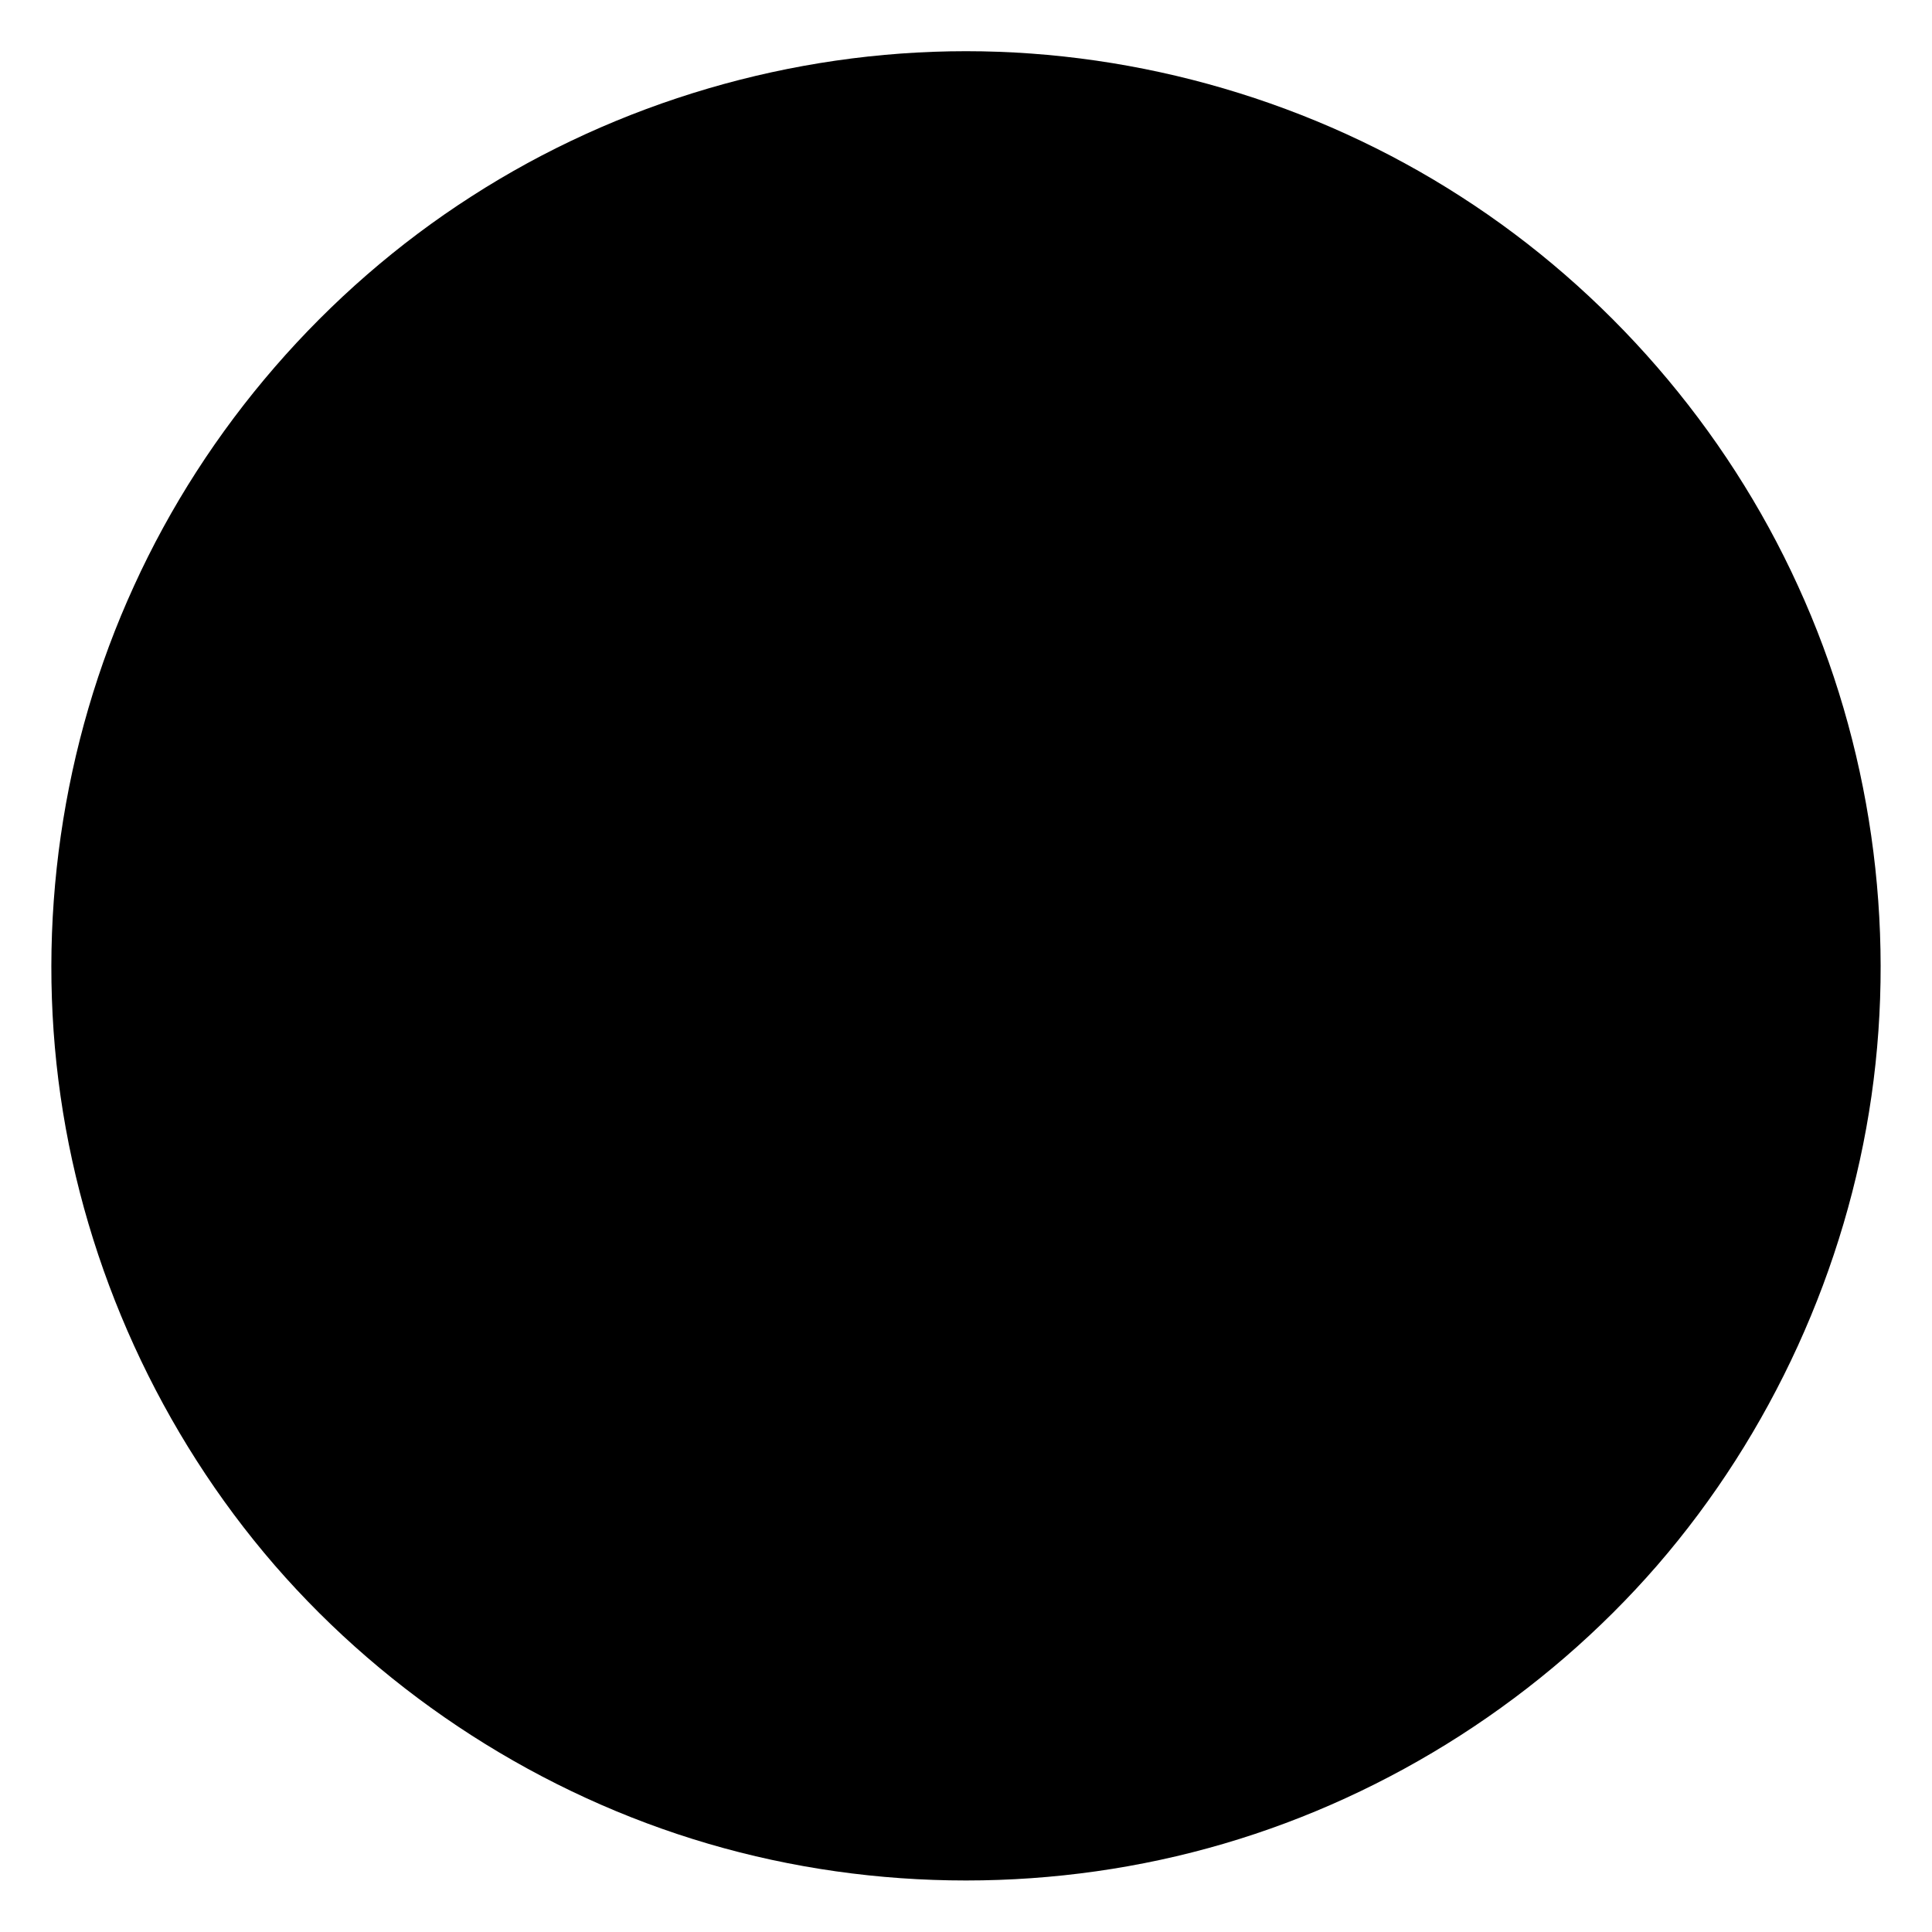
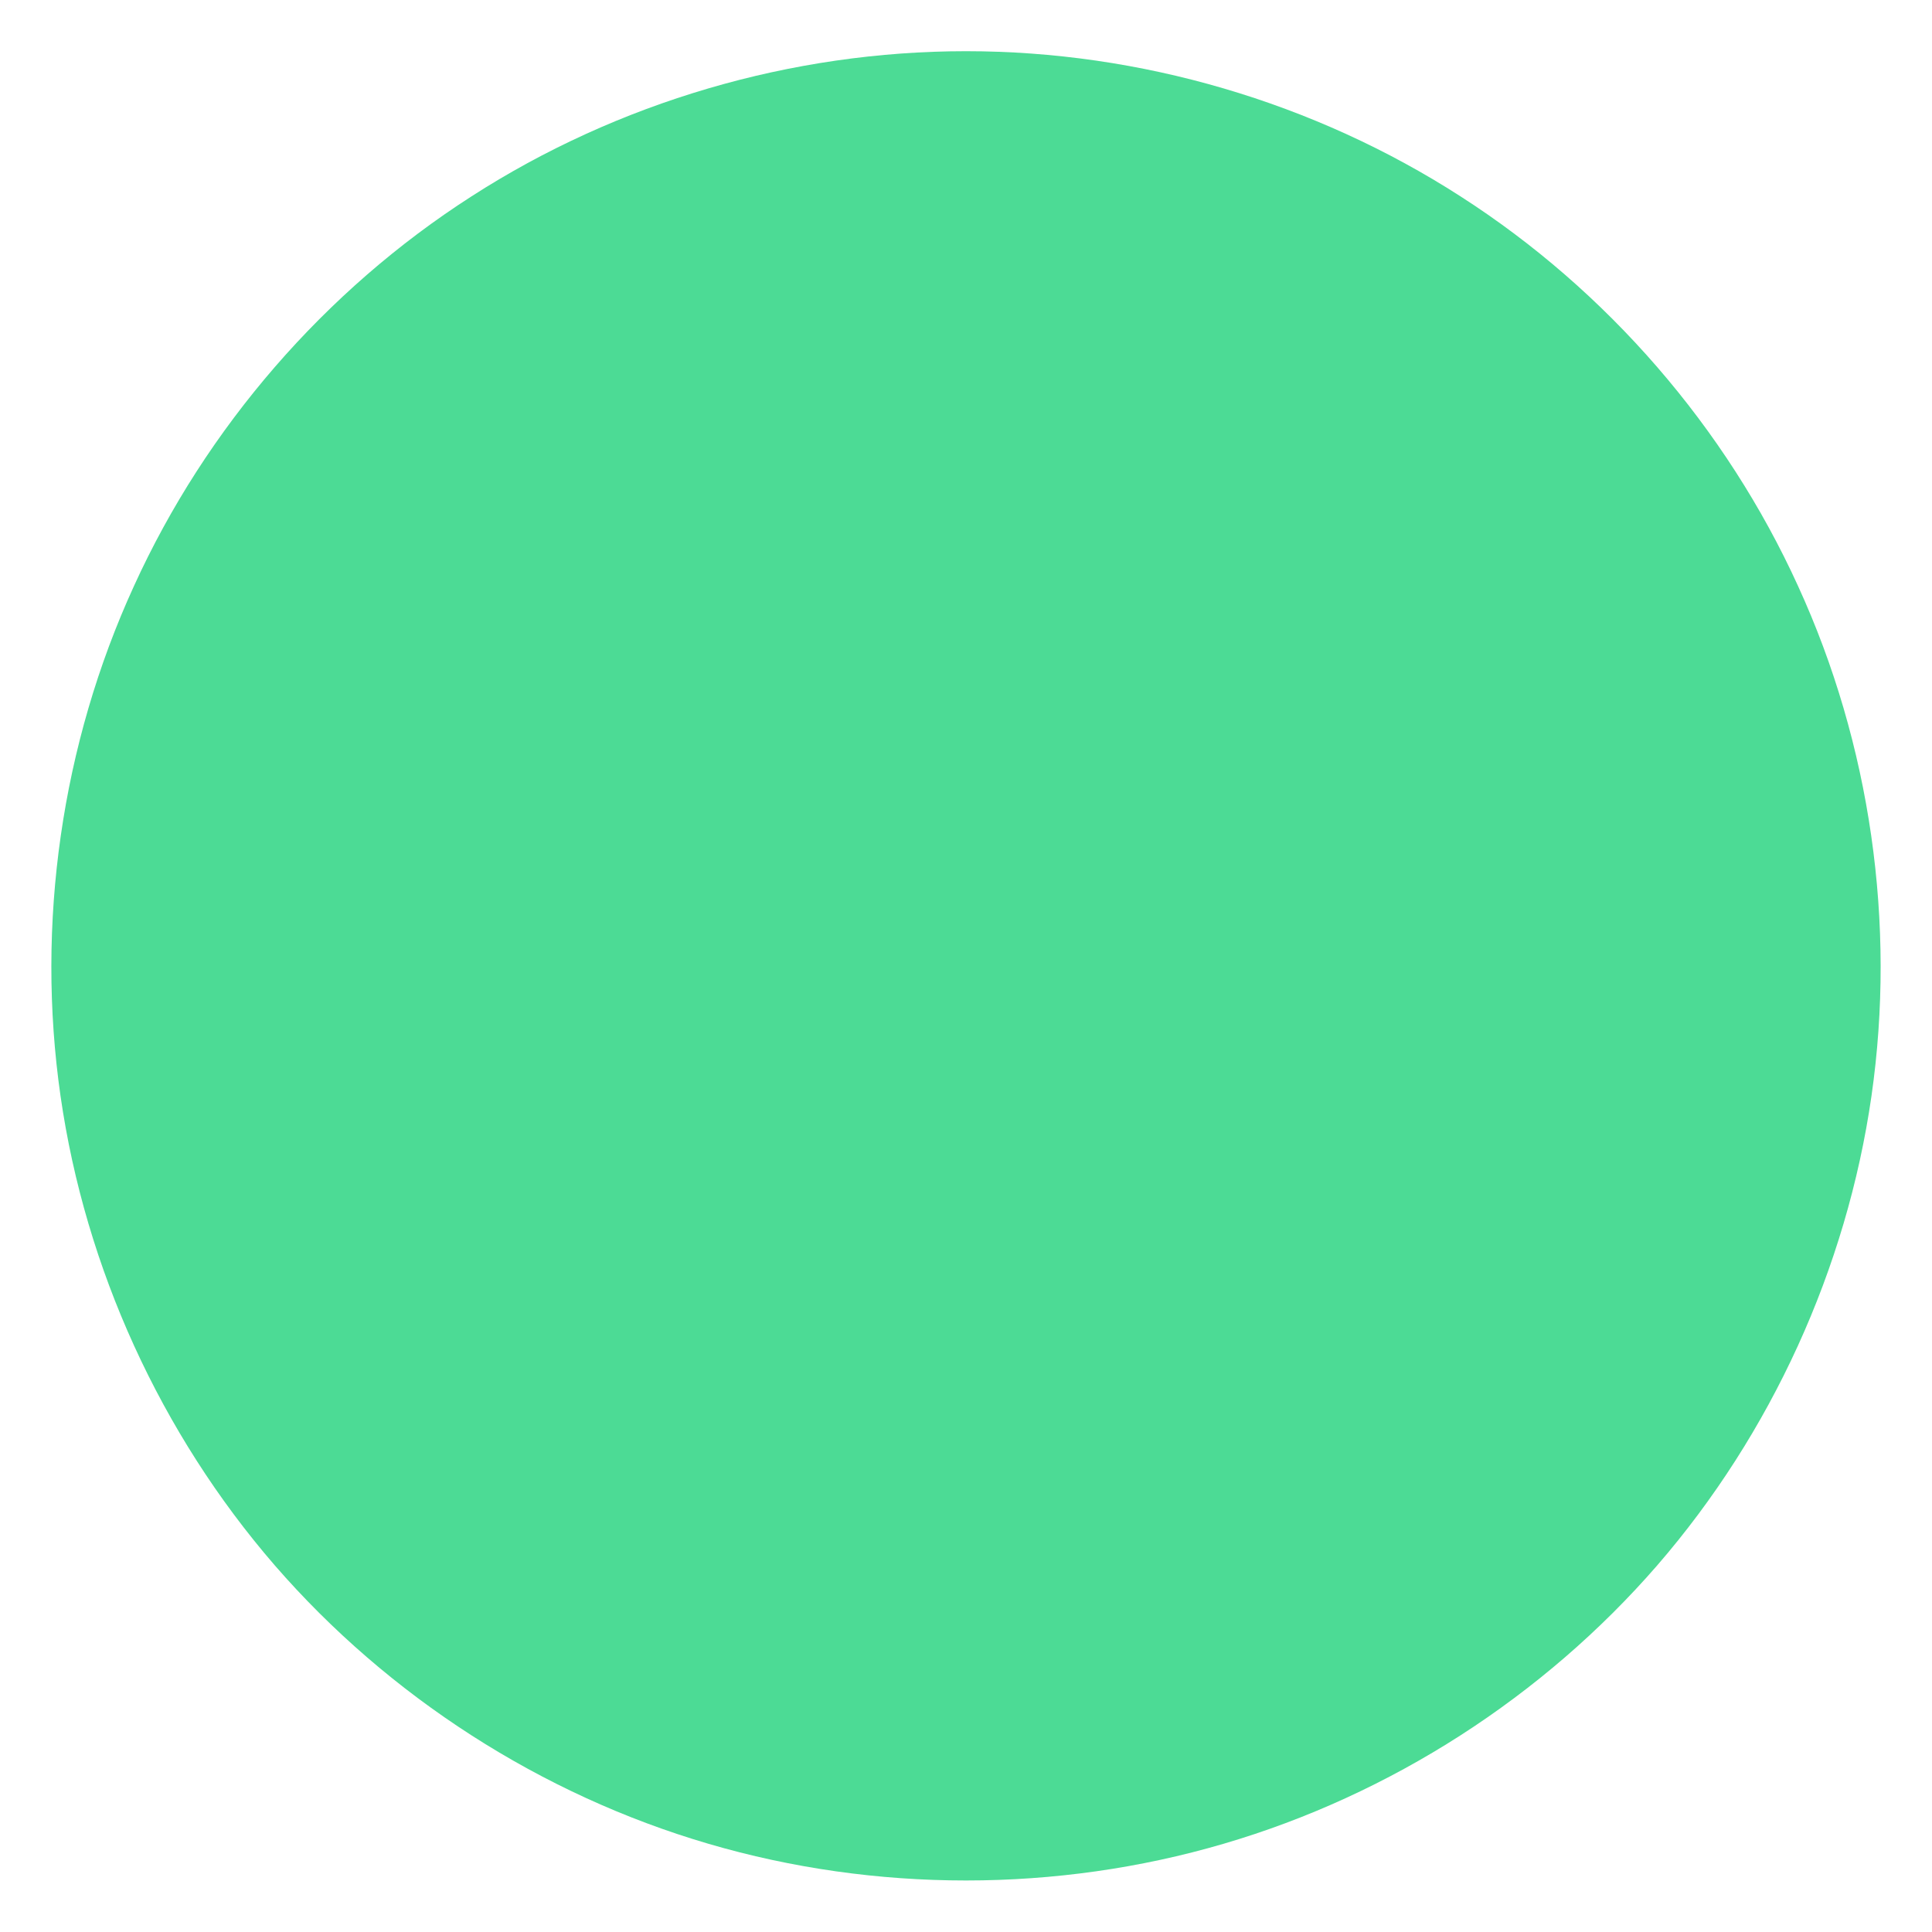
- <svg viewBox="0 0 600 600">
+ <svg xmlns="http://www.w3.org/2000/svg" version="1.1" id="Layer_1" x="0px" y="0px" viewBox="0 0 600 600" style="enable-background:new 0 0 600 600;" xml:space="preserve">
+   <style type="text/css">
+ 	.st0{fill:#4CDB95;}
+ </style>
  <g transform="translate(300,300)">
-     <path d="M153.6,-239C199.1,-209.8,236,-167.2,258.4,-118C280.9,-68.9,288.9,-13.1,281.2,40.4C273.5,93.9,250.1,145.2,214.7,186.1C179.3,226.9,131.9,257.4,80,272.6C28.2,287.8,-28.2,287.8,-80,272.6C-131.9,257.4,-179.3,226.9,-214.7,186.1C-250.1,145.2,-273.5,93.9,-281.2,40.4C-288.9,-13.1,-280.9,-68.9,-258.4,-118C-236,-167.2,-199.1,-209.8,-153.6,-239C-108.1,-268.3,-54.1,-284.1,0,-284.1C54.1,-284.1,108.1,-268.3,153.6,-239Z" fill="currentColor" />
+     <path class="st0" d="M153.6-239c45.5,29.2,82.4,71.8,104.8,121c22.5,49.1,30.5,104.9,22.8,158.4c-7.7,53.5-31.1,104.8-66.5,145.7   c-35.4,40.8-82.8,71.3-134.7,86.5c-51.8,15.2-108.2,15.2-160,0c-51.9-15.2-99.3-45.7-134.7-86.5c-35.4-40.9-58.8-92.2-66.5-145.7   c-7.7-53.5,0.3-109.3,22.8-158.4c22.4-49.2,59.3-91.8,104.8-121c45.5-29.3,99.5-45.1,153.6-45.1S108.1-268.3,153.6-239z" />
  </g>
</svg>
